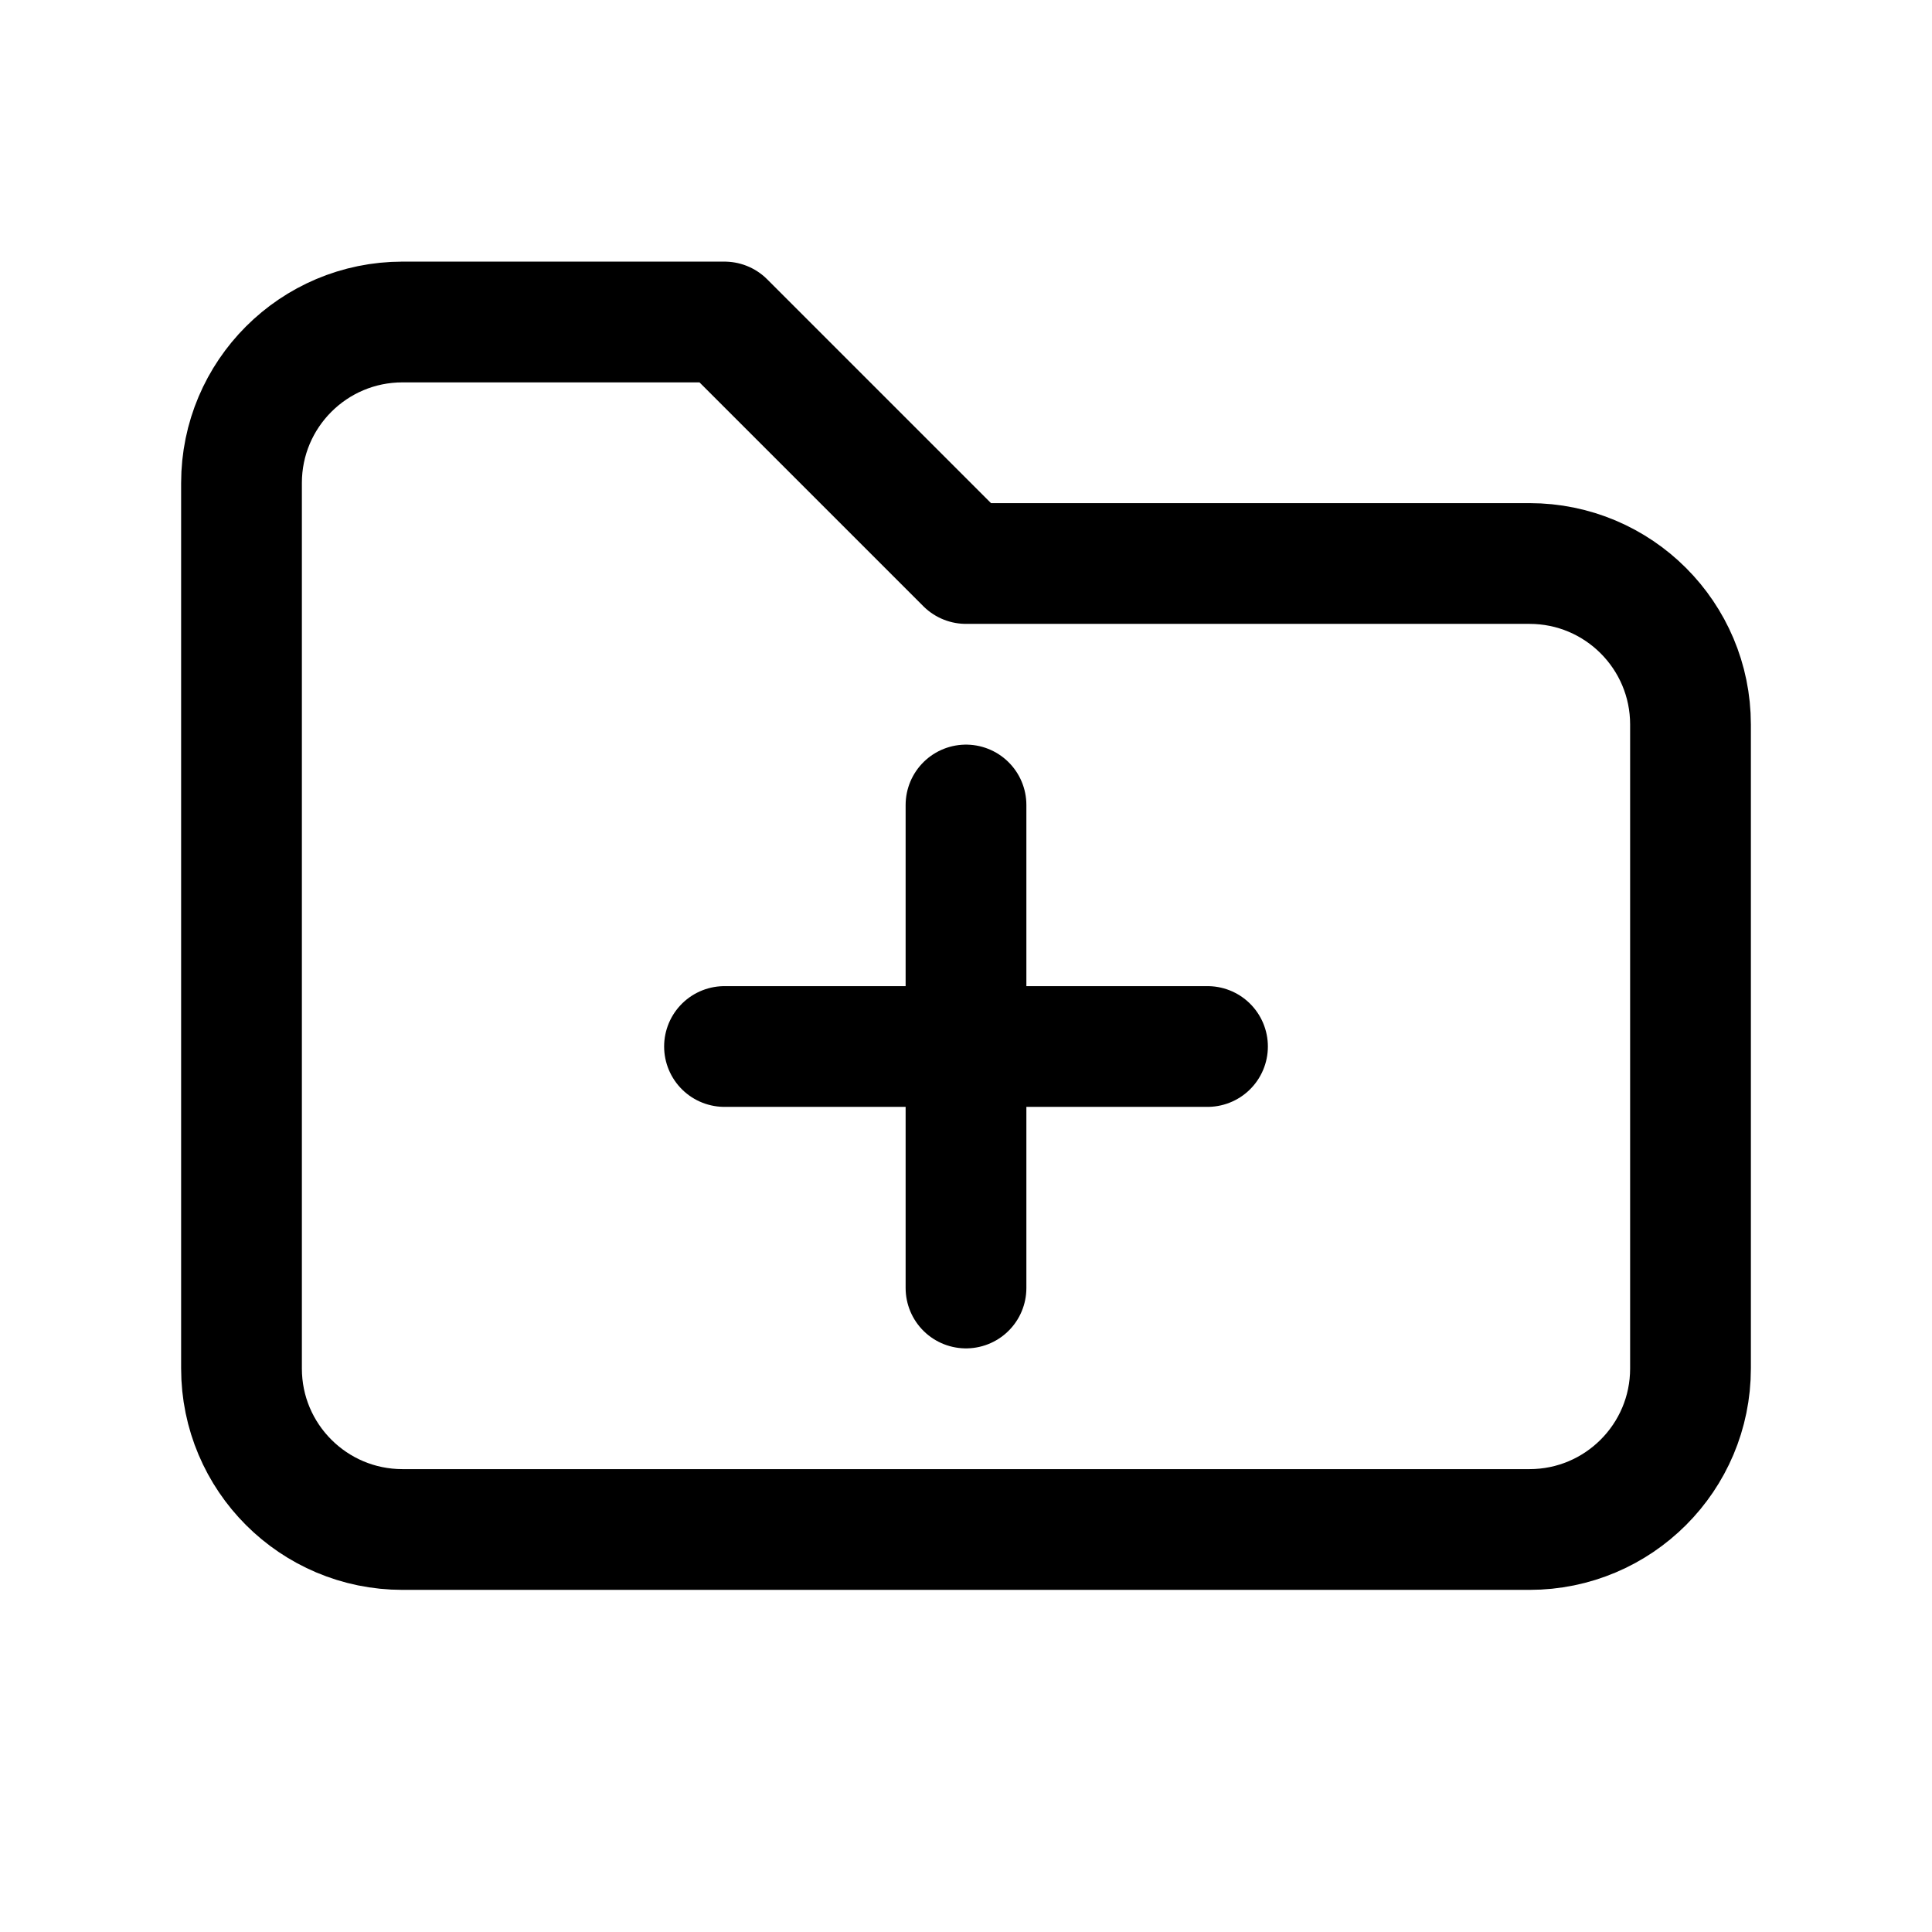
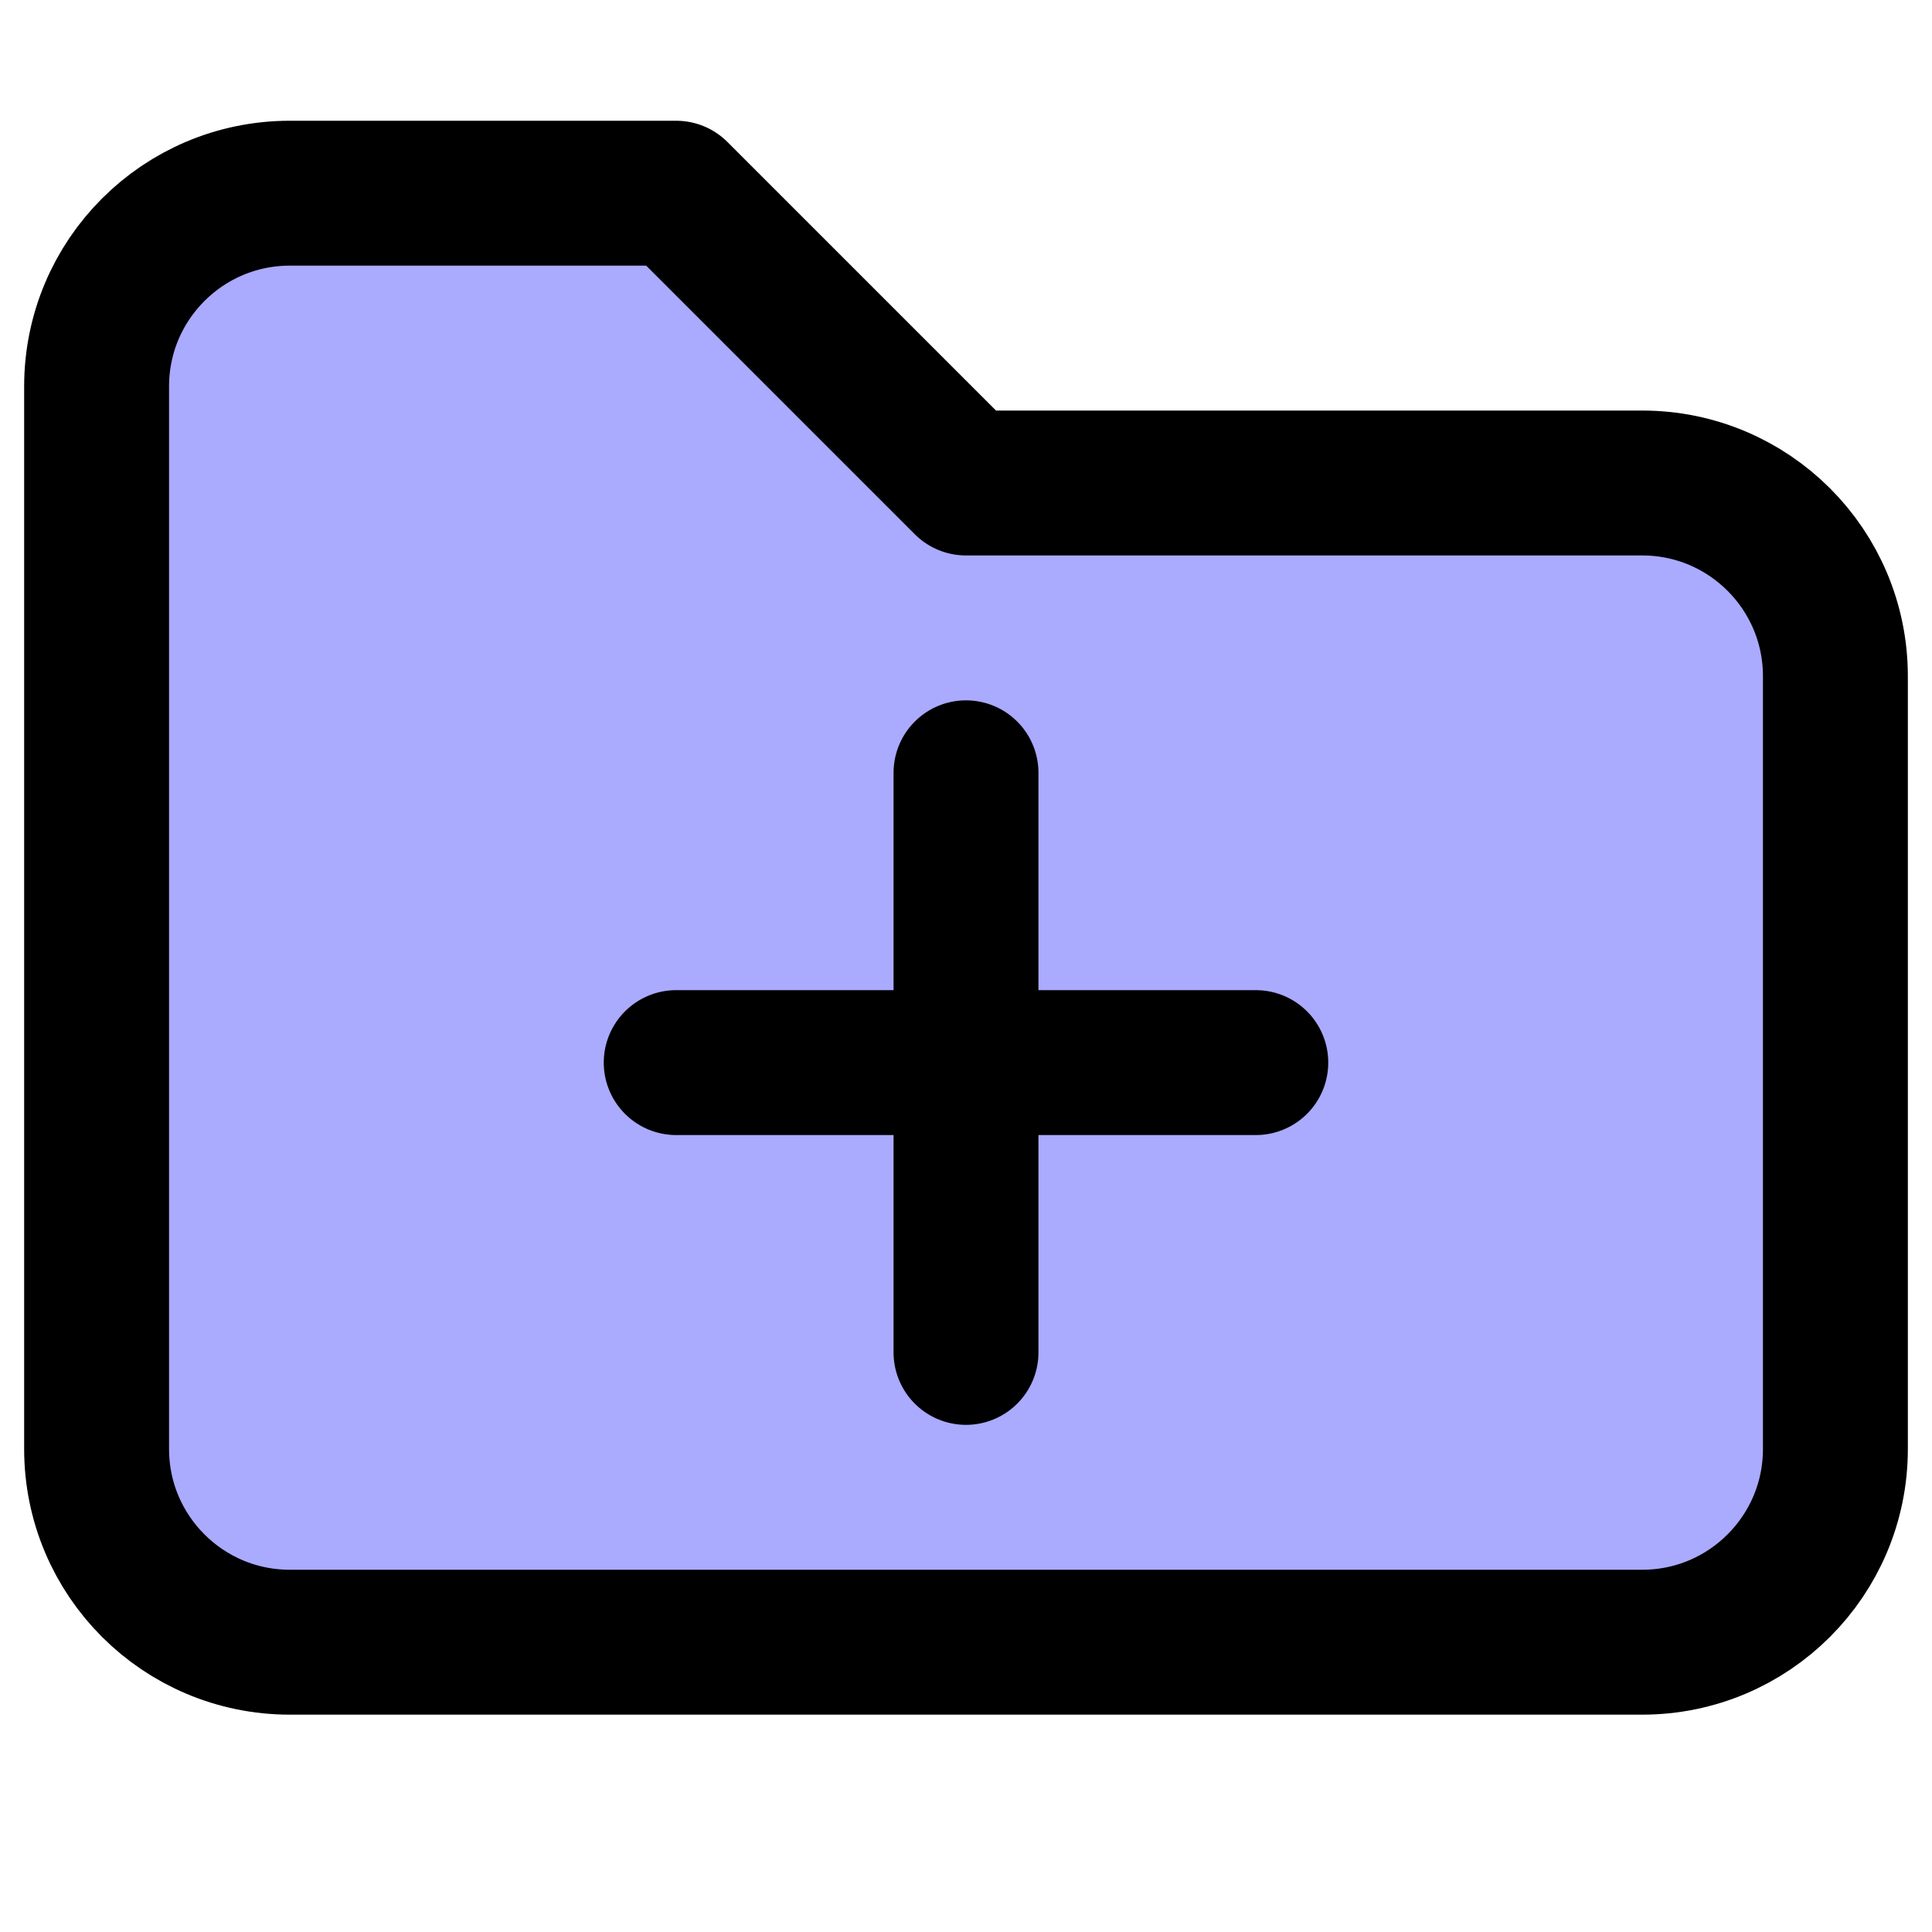
- <svg xmlns="http://www.w3.org/2000/svg" class="icon icon-tabler icon-tabler-folder-plus" width="44" height="44" viewBox="0 0 24 24" stroke-width="1.5" stroke="#000000" fill="none" stroke-linecap="round" stroke-linejoin="round">
-   <path stroke="none" d="M0 0h24v24H0z" fill="none" />
-   <path d="M5 4h4l3 3h7a2 2 0 0 1 2 2v8a2 2 0 0 1 -2 2h-14a2 2 0 0 1 -2 -2v-11a2 2 0 0 1 2 -2" />
+ <svg xmlns="http://www.w3.org/2000/svg" class="icon icon-tabler icon-tabler-folder-plus" width="44" height="44" viewBox="2 2 20 20" stroke-width="1.5" stroke="#000000" fill="none" stroke-linecap="round" stroke-linejoin="round">
+   <path stroke="none" d="M0 0h24v24H0z" />
+   <path d="M5 4h4l3 3h7a2 2 0 0 1 2 2v8a2 2 0 0 1 -2 2h-14a2 2 0 0 1 -2 -2v-11a2 2 0 0 1 2 -2" fill="#AAf" />
  <line x1="12" y1="10" x2="12" y2="16" />
  <line x1="9" y1="13" x2="15" y2="13" />
</svg>
